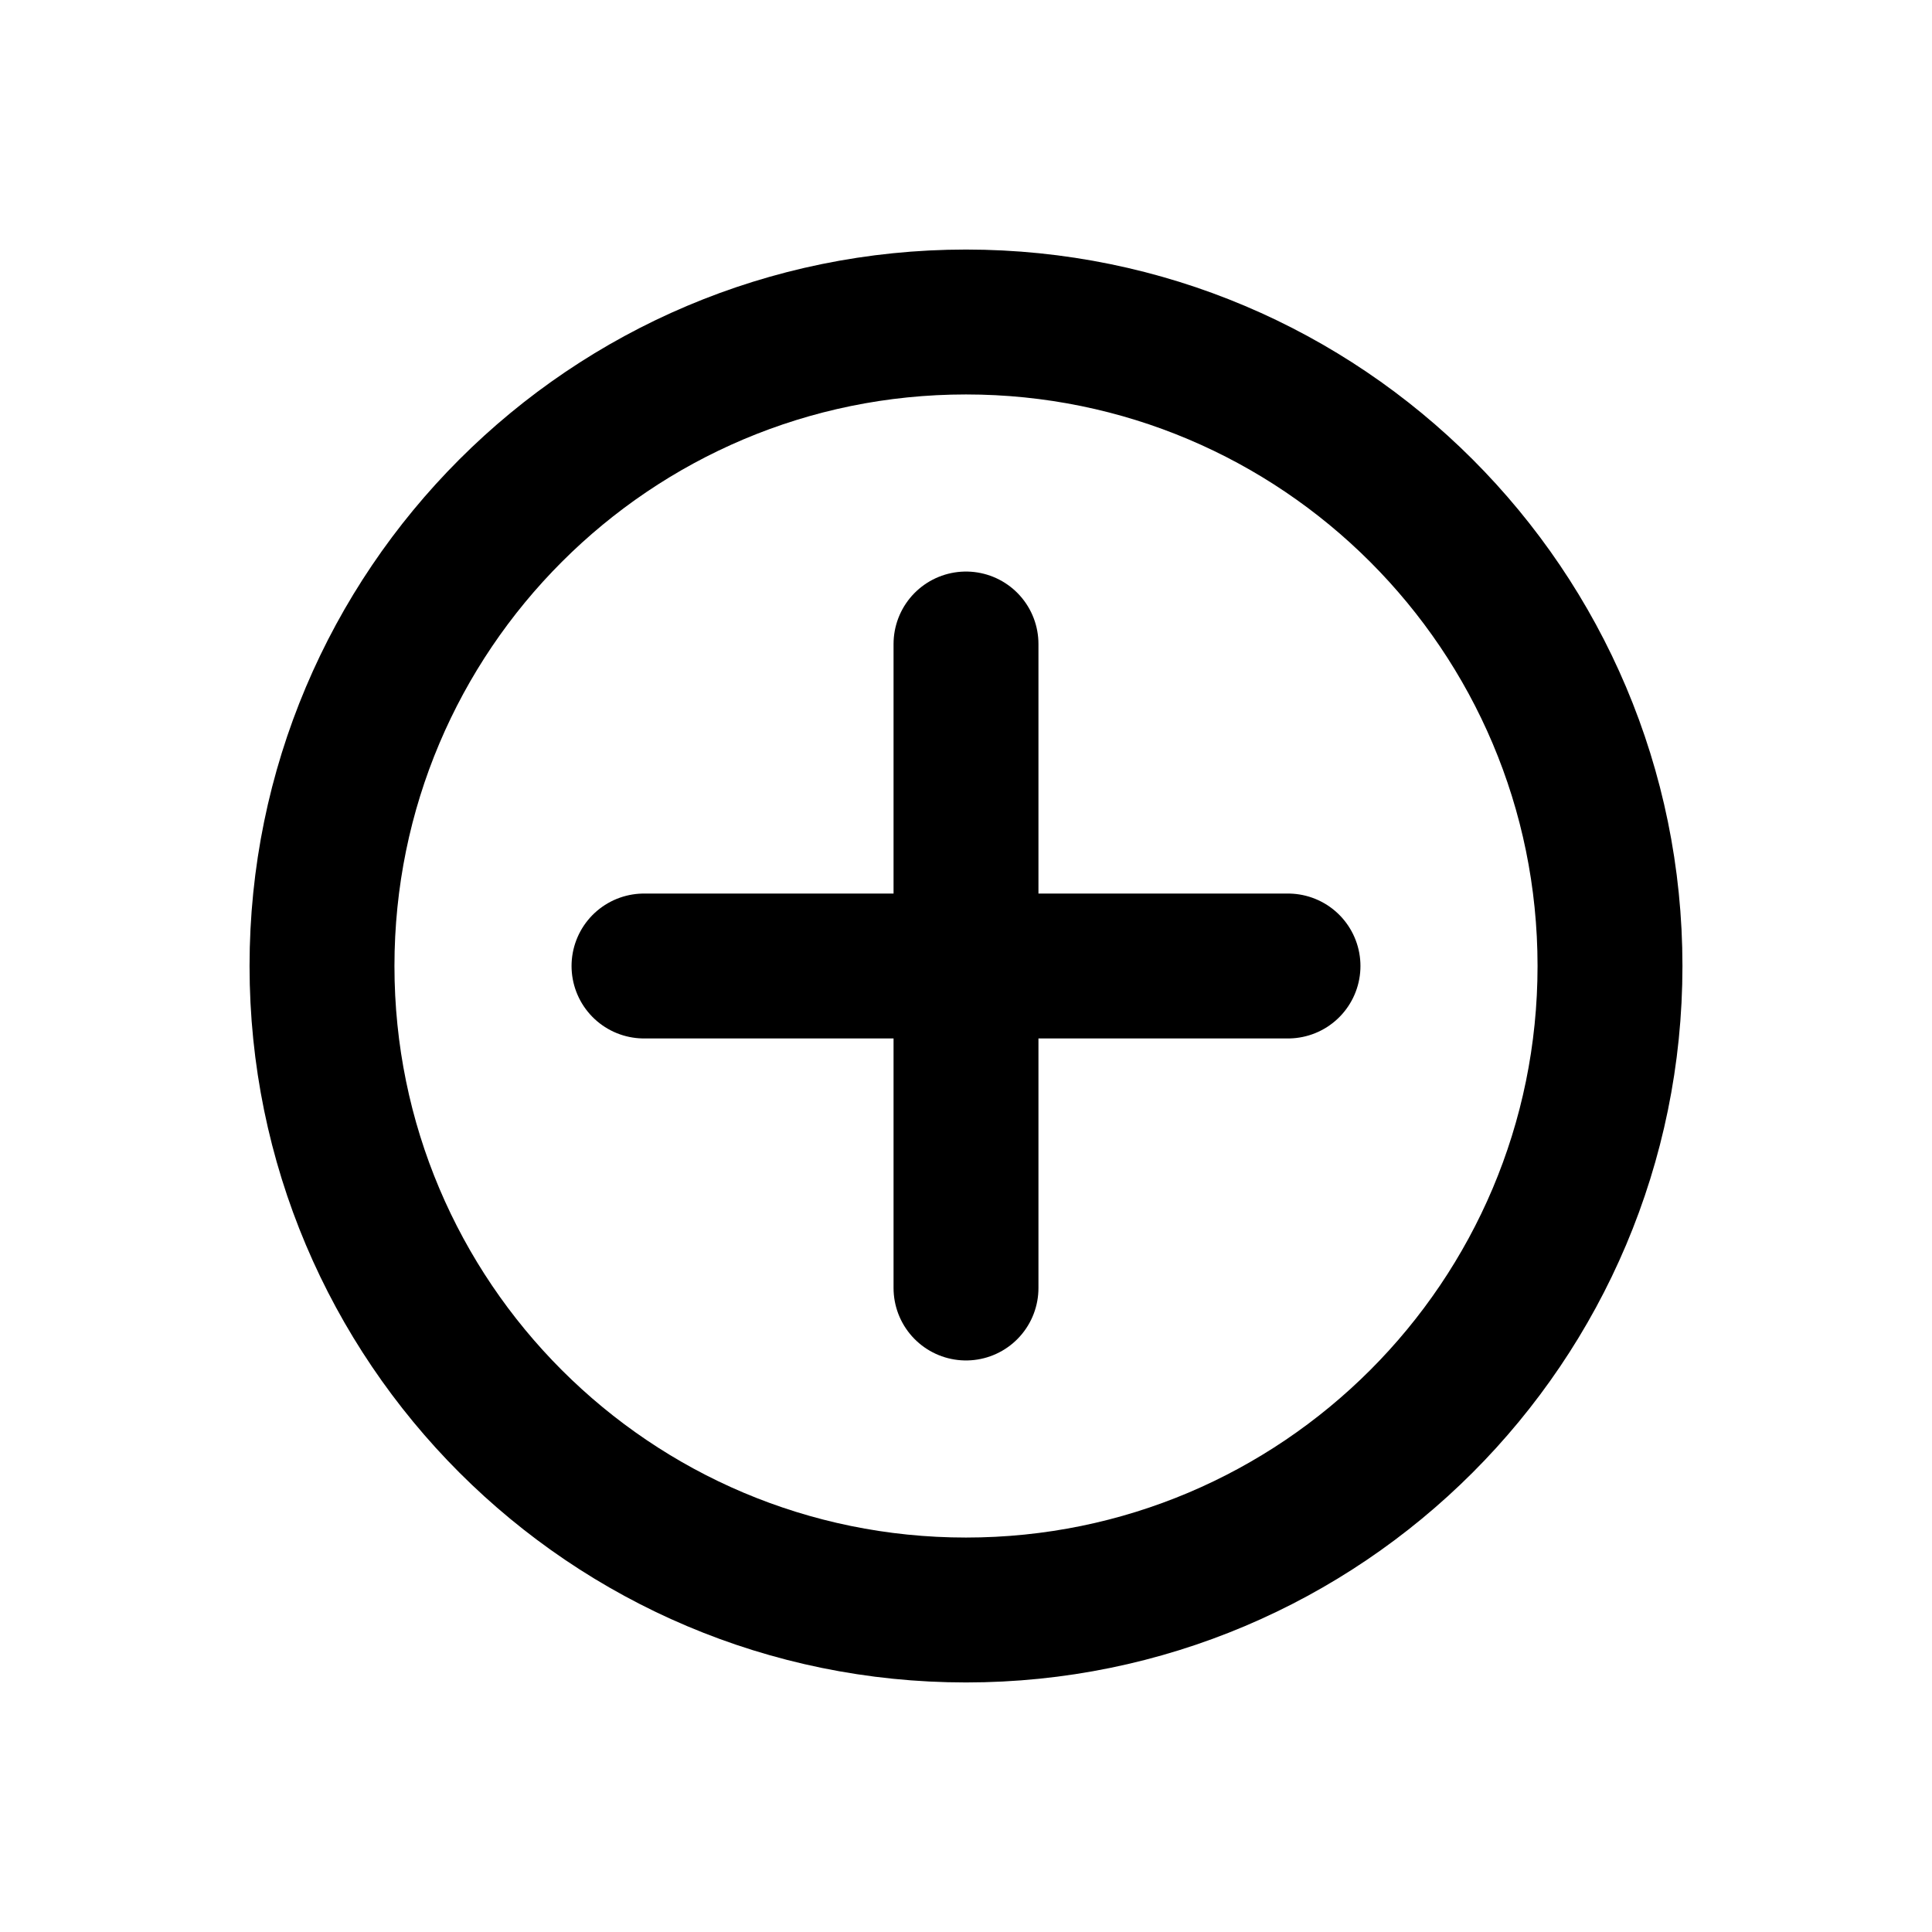
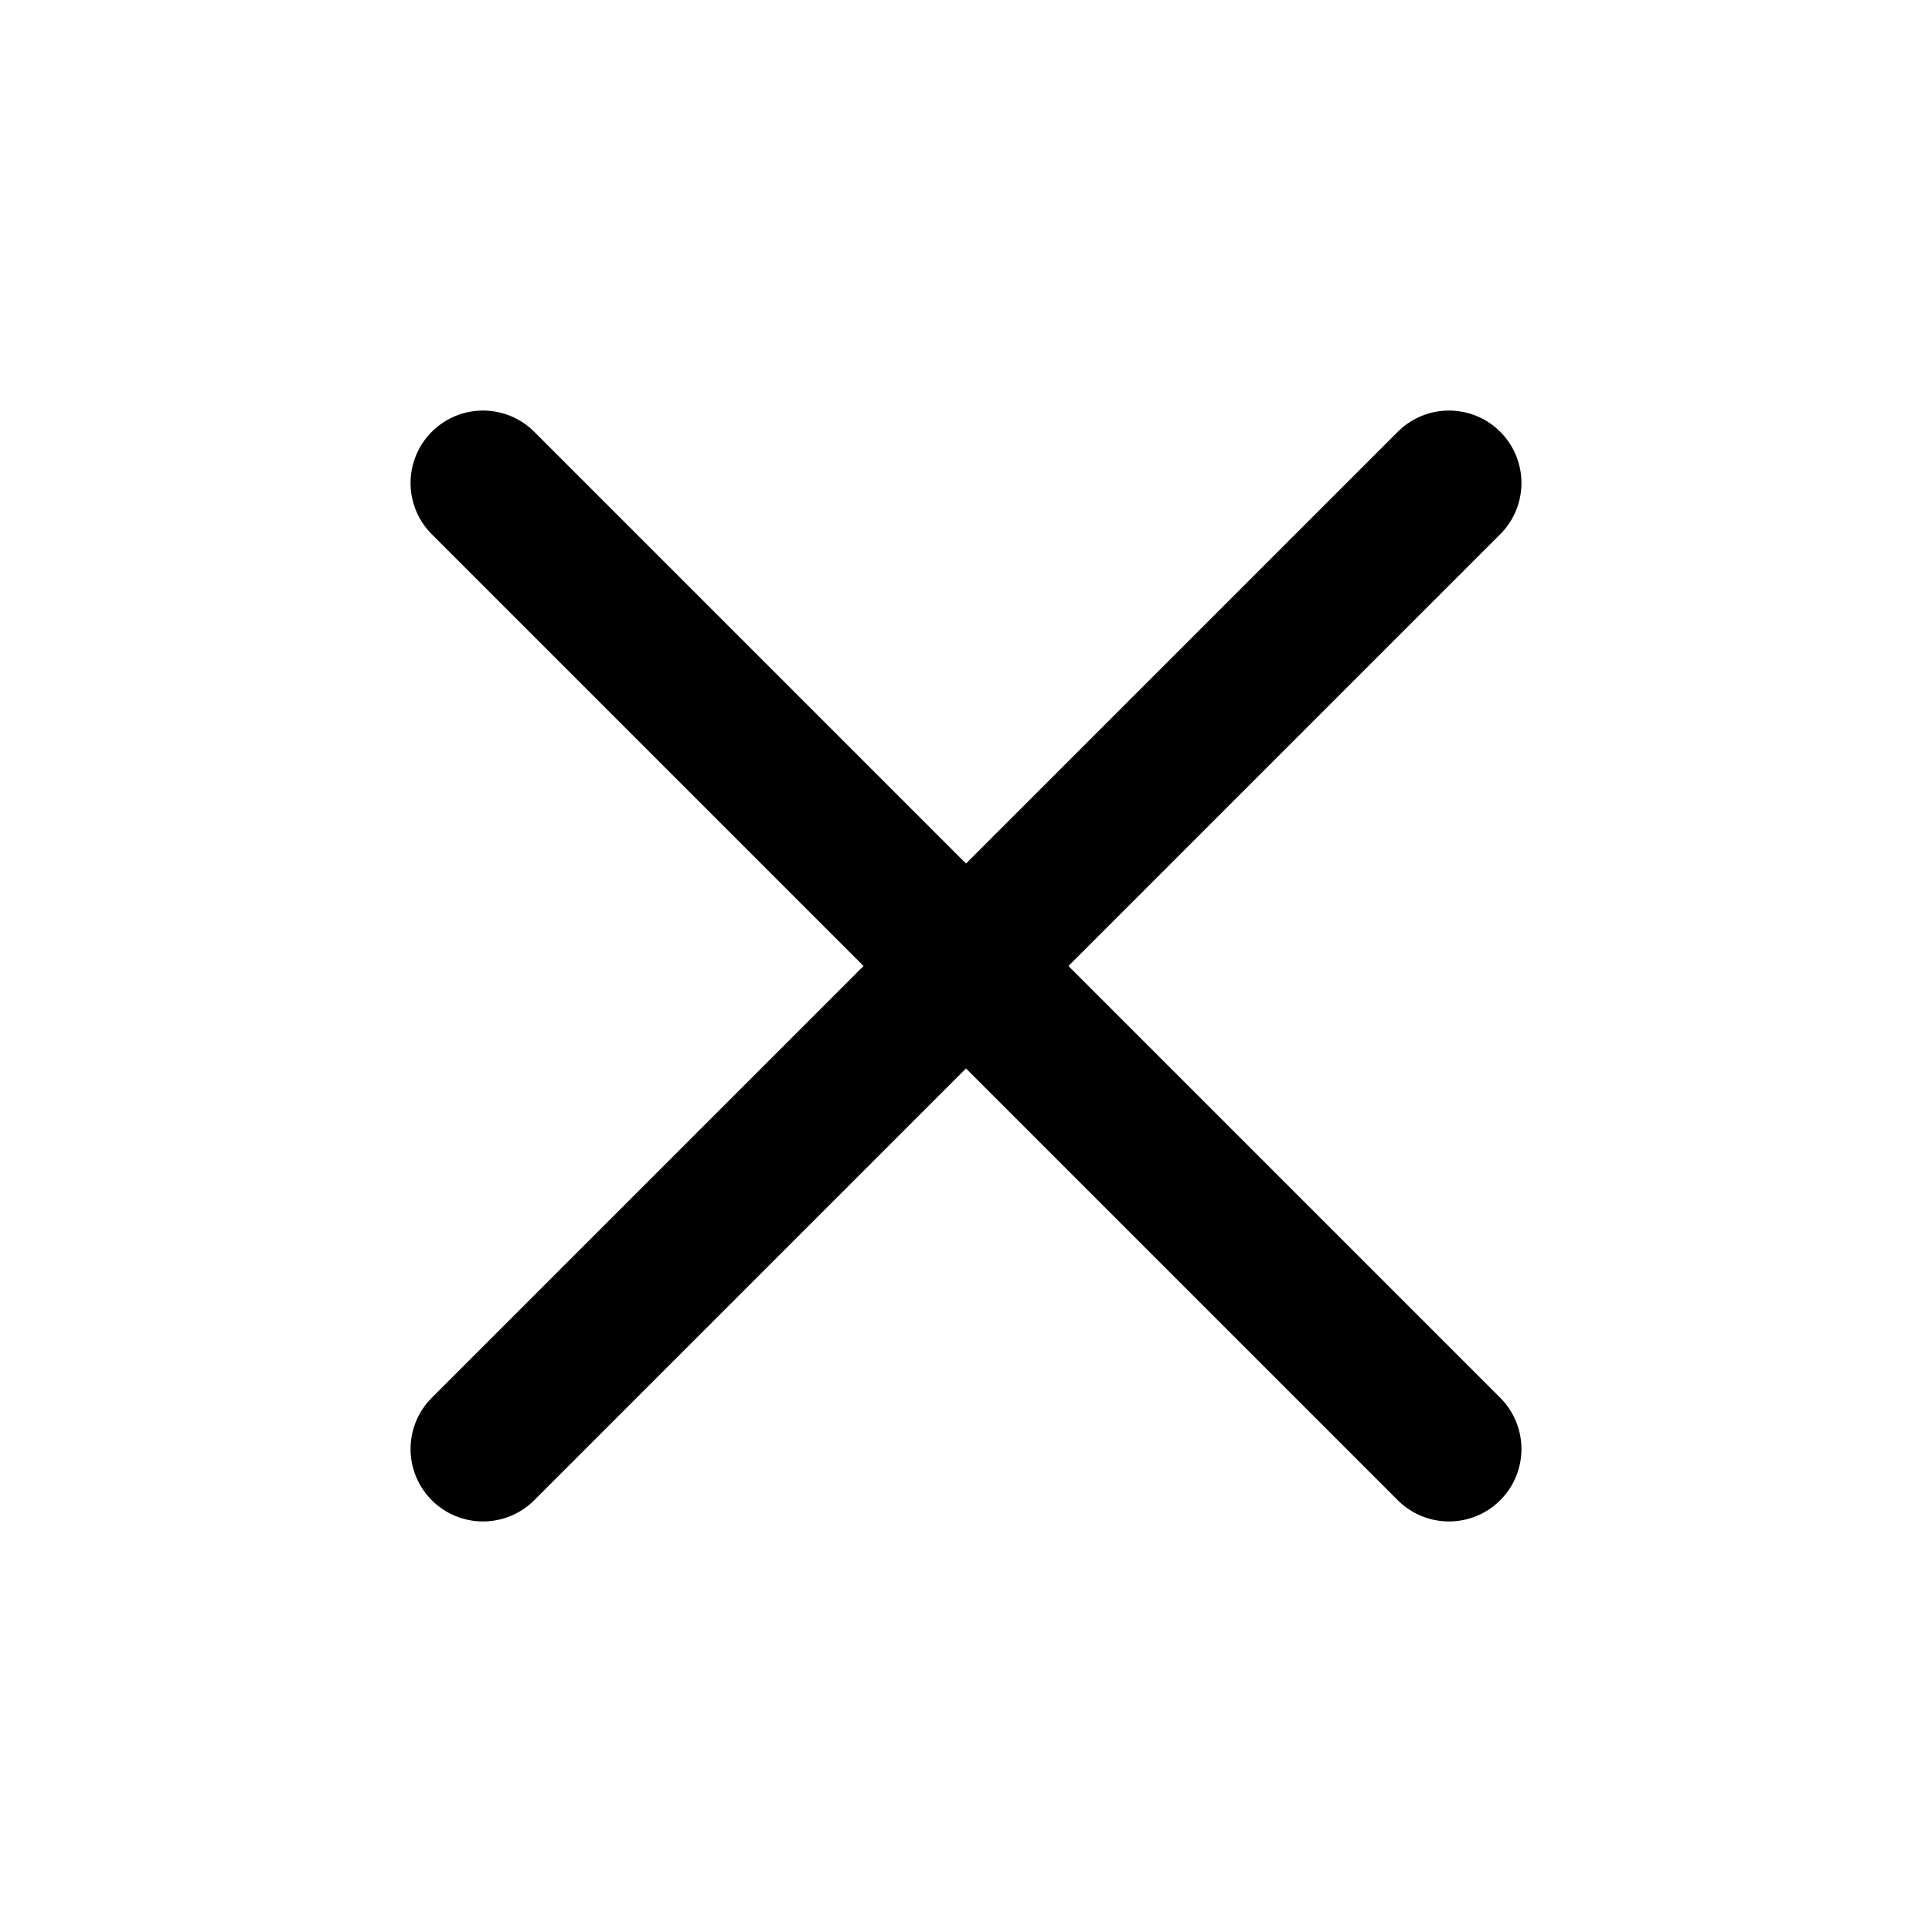
<svg xmlns="http://www.w3.org/2000/svg" width="24" height="24" viewBox="0 0 24 24" fill="none" stroke="currentColor" stroke-width="1.8" stroke-linecap="round" stroke-linejoin="round">
-   <circle cx="12" cy="12" r="8" />
-   <path d="M12 8 L12 16 M8 12 L16 12" />
+   <path d="M18 6 6 18" />
+   <path d="m6 6 12 12" />
</svg>
